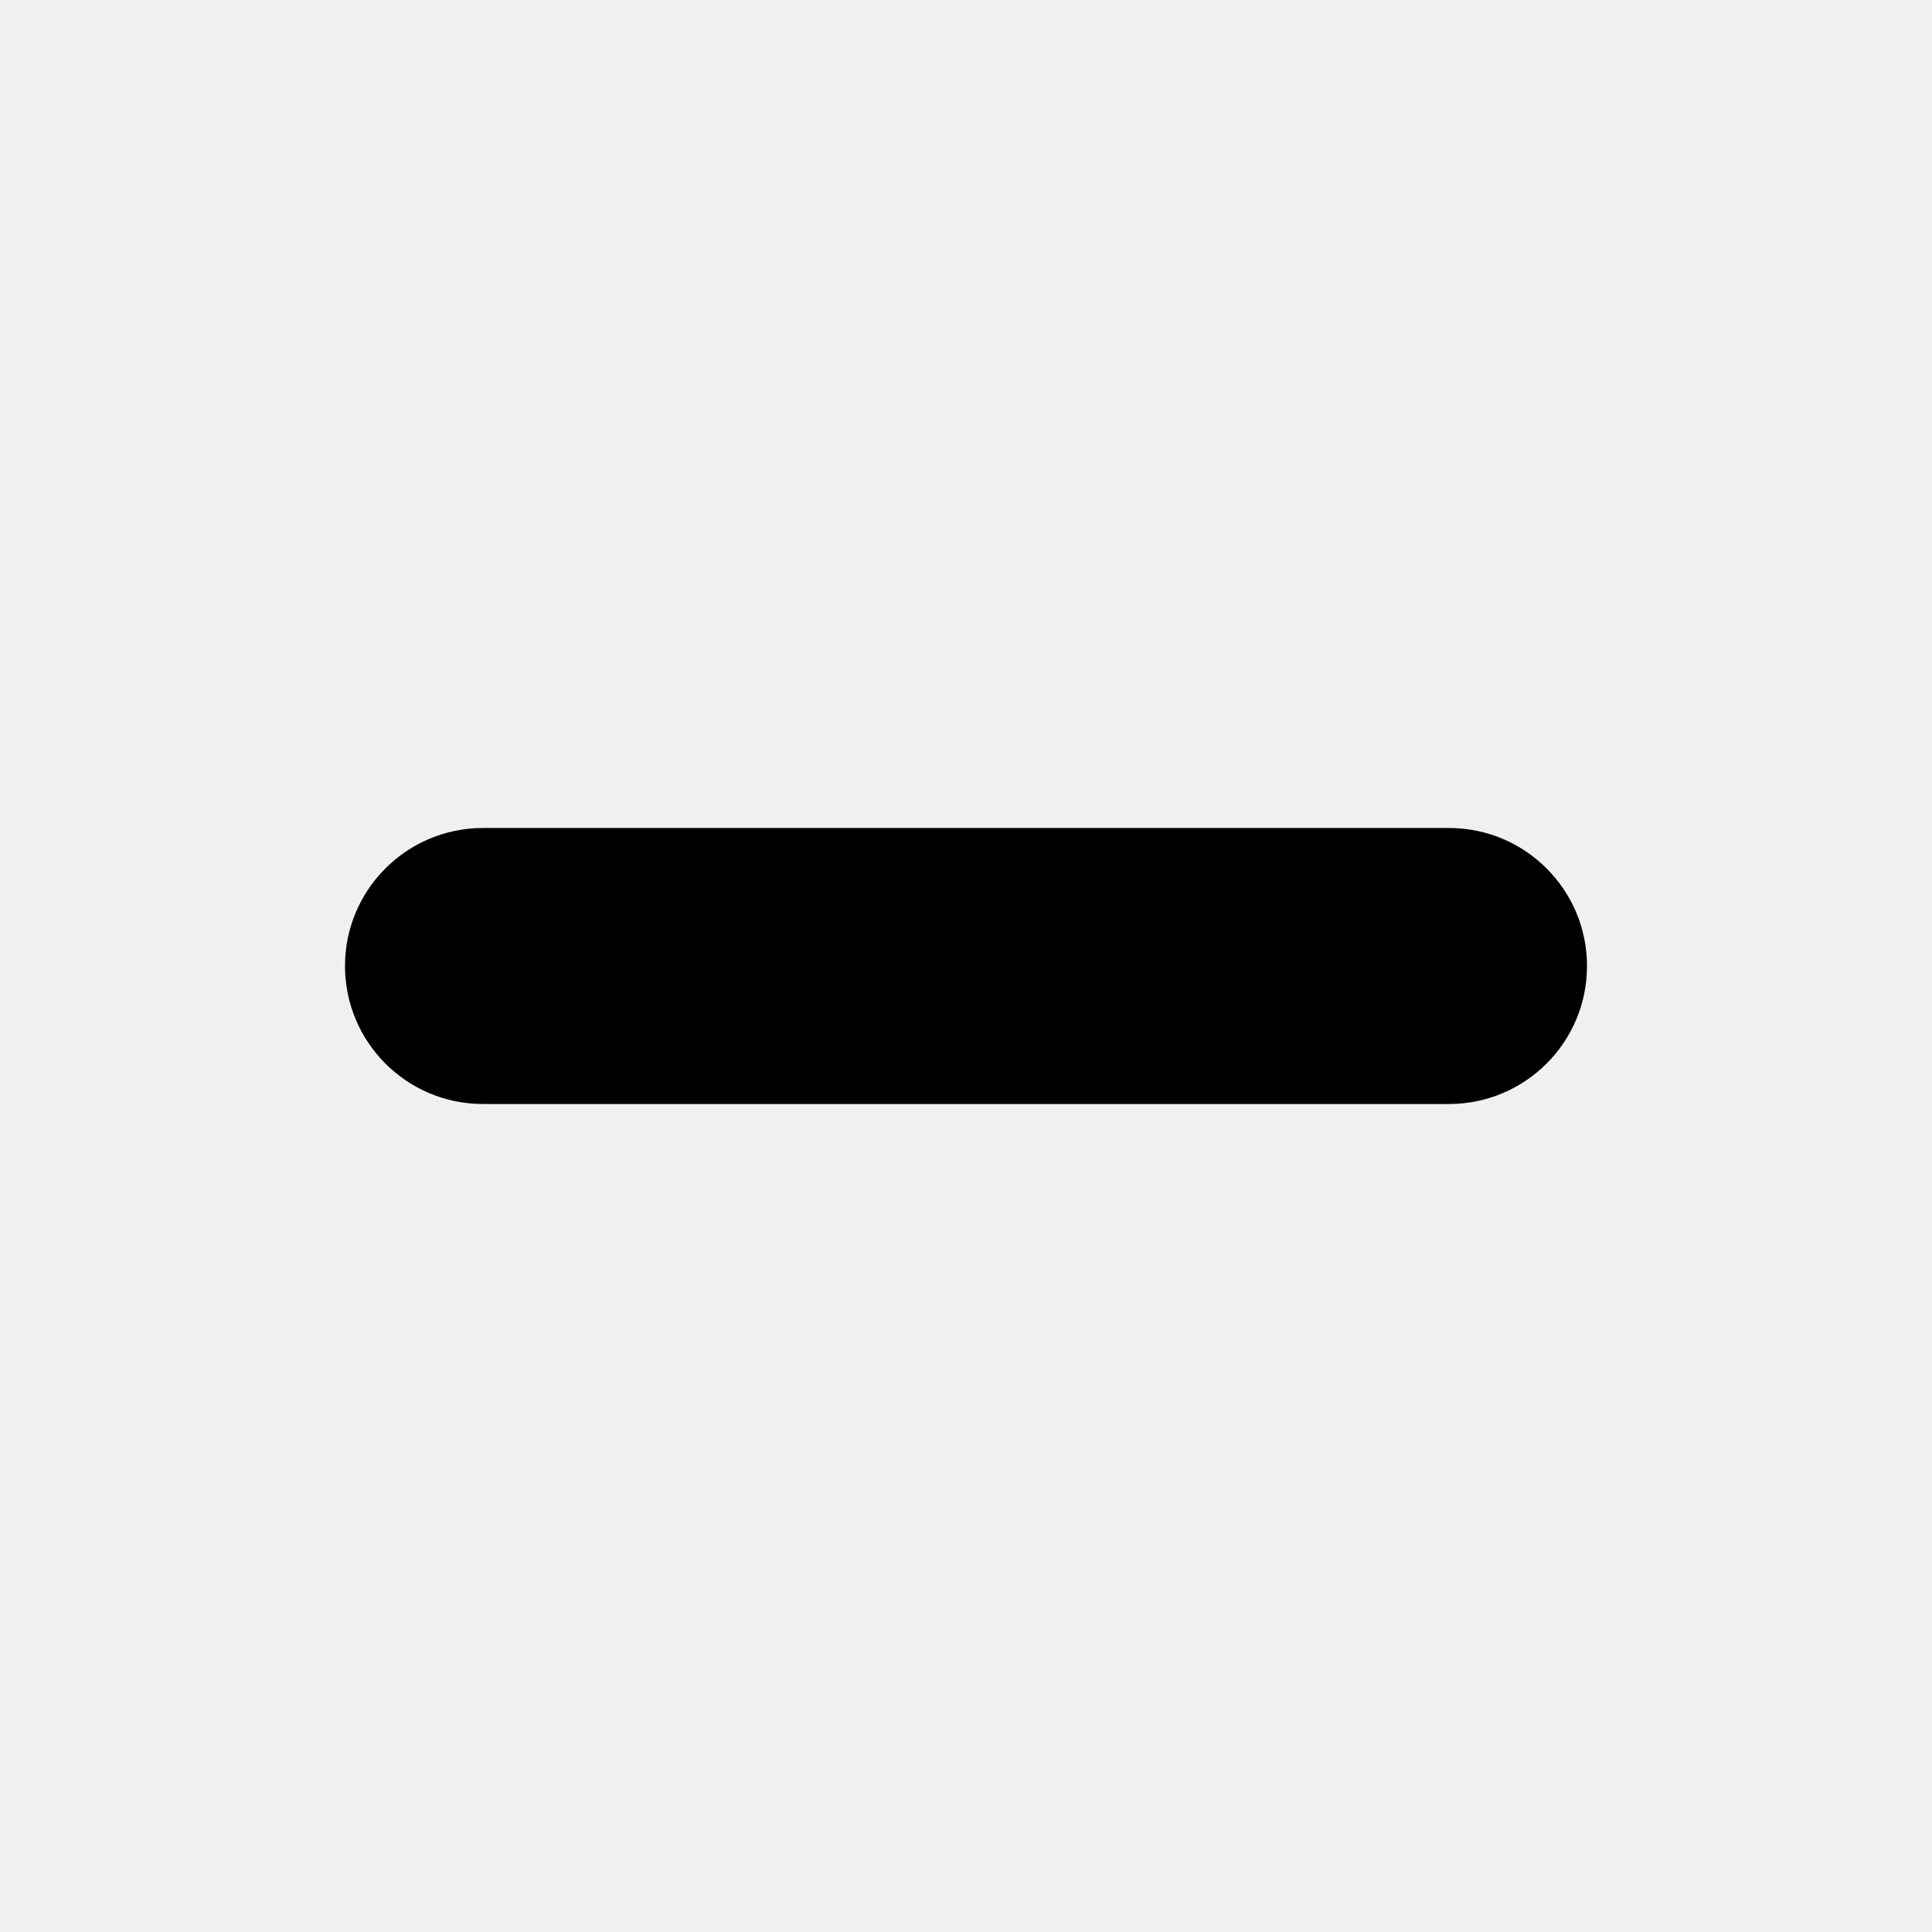
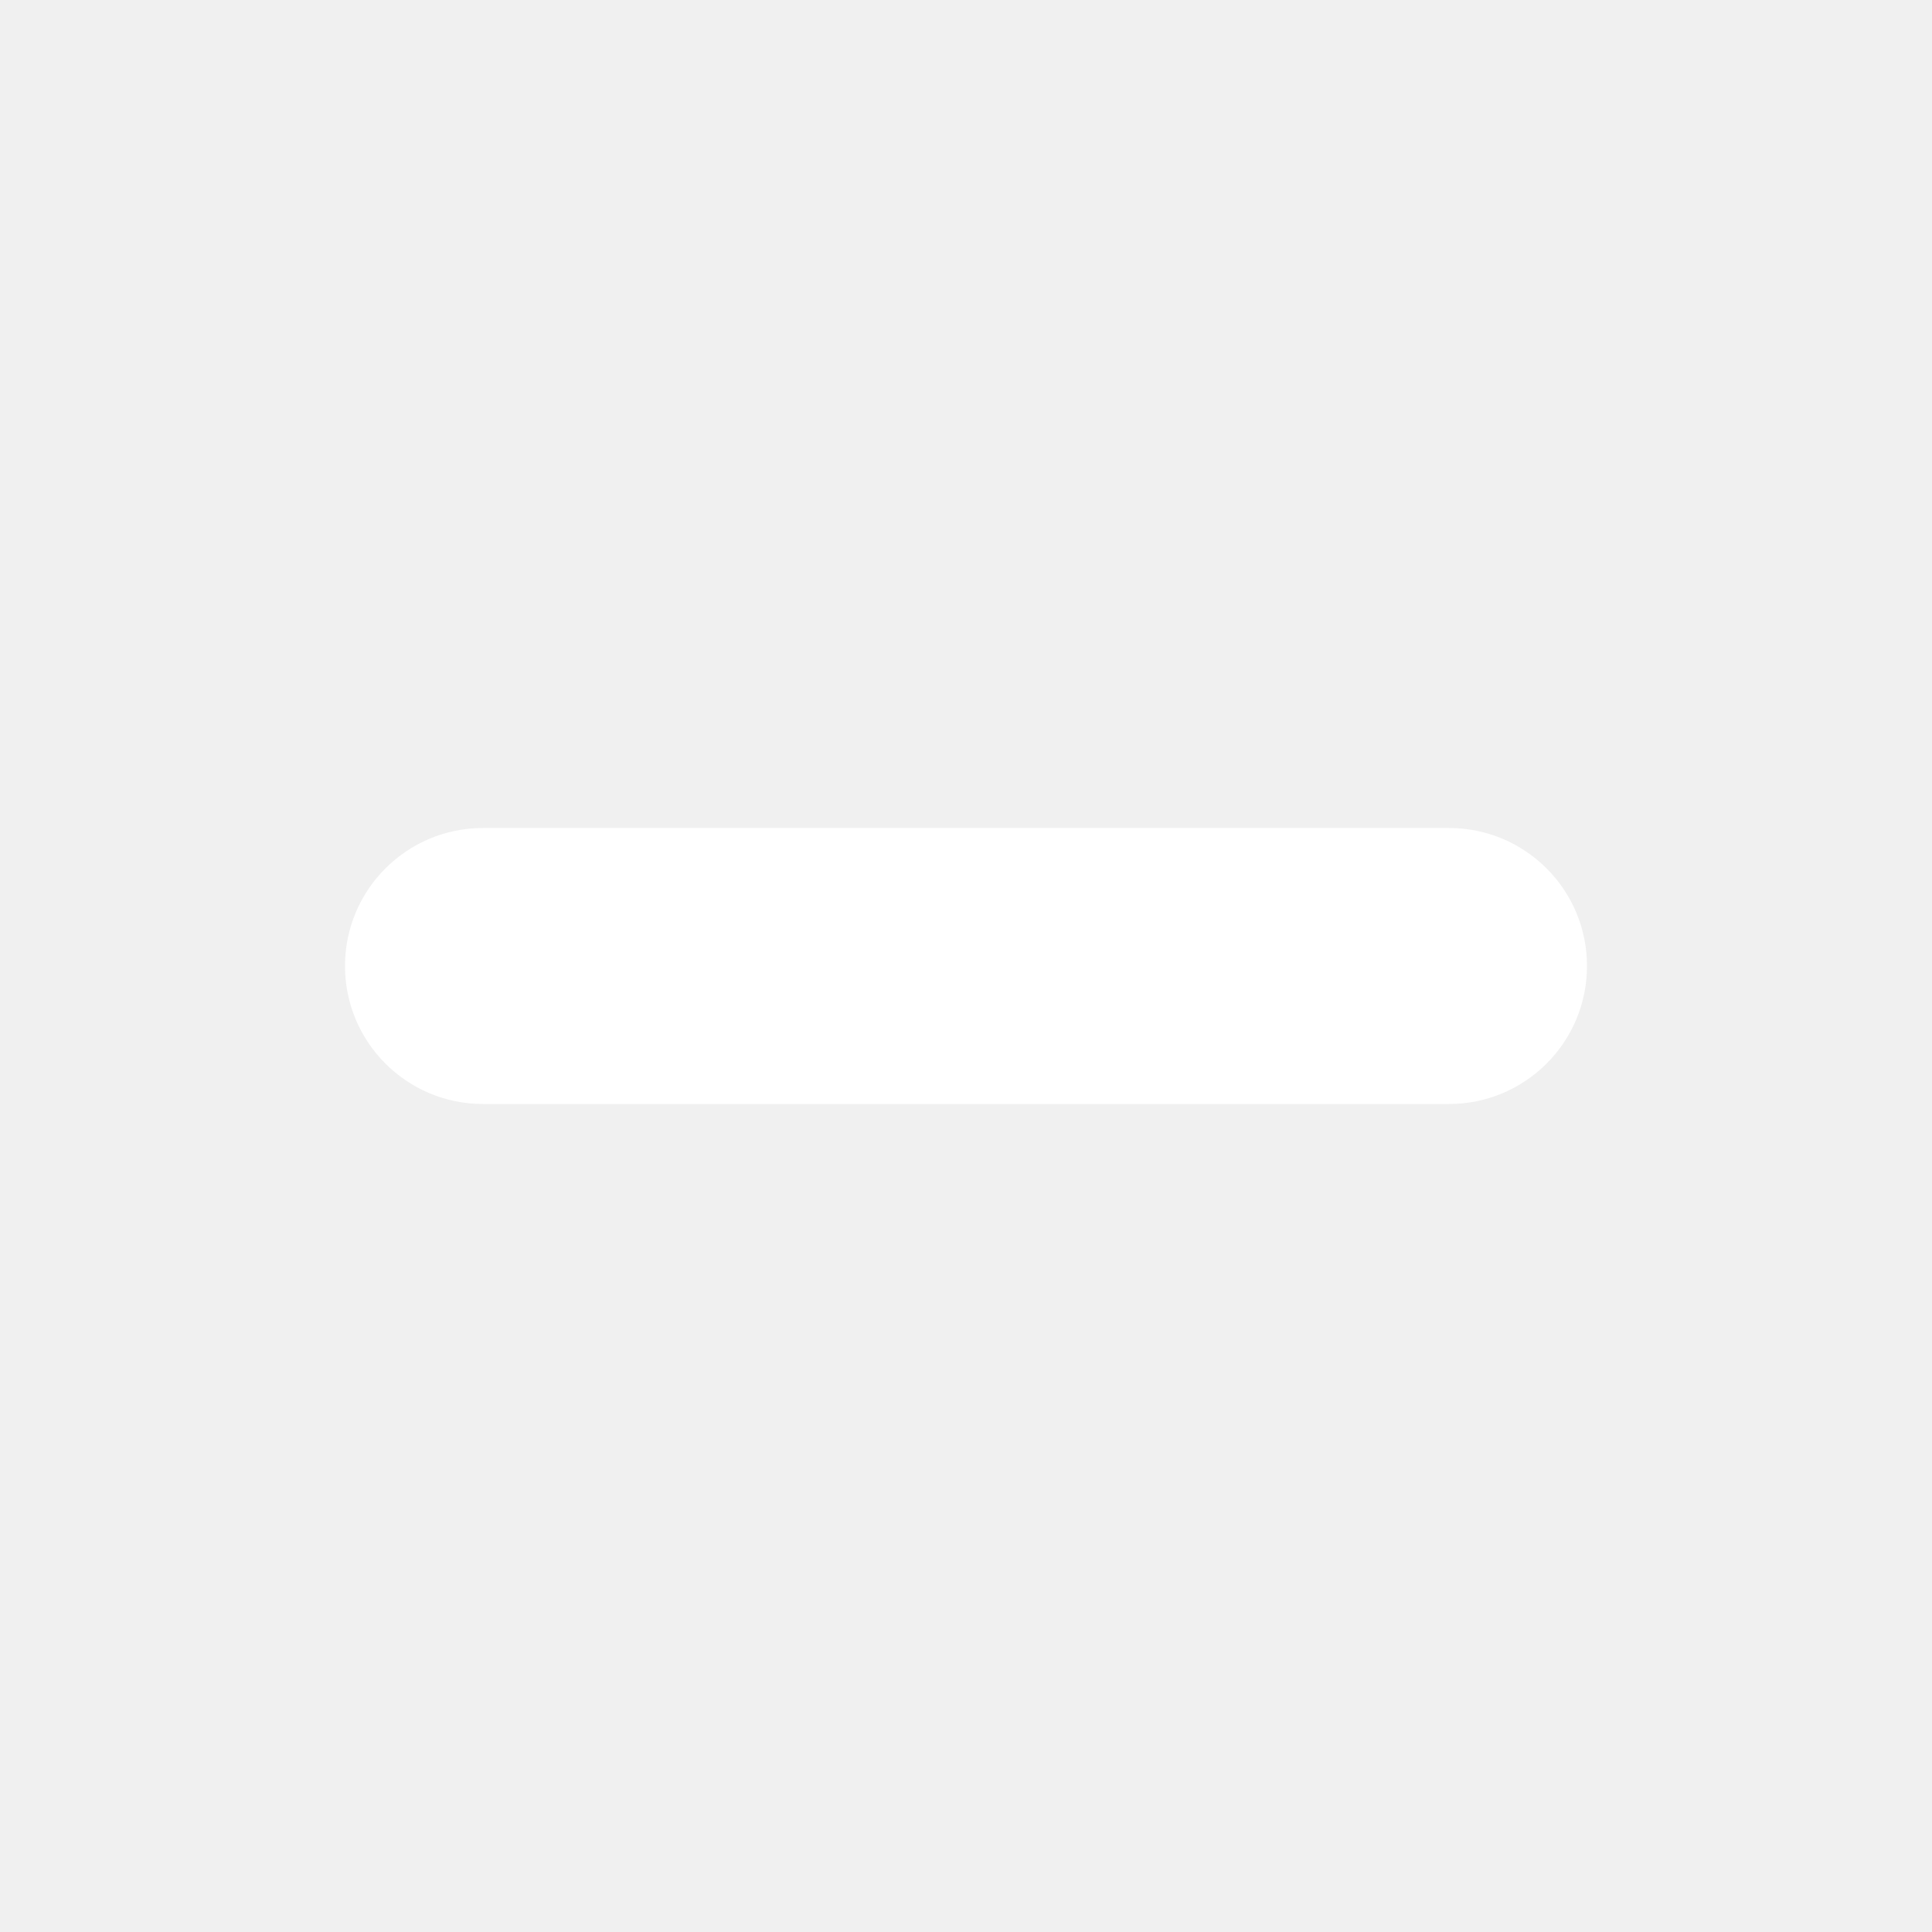
<svg xmlns="http://www.w3.org/2000/svg" width="28px" height="28px" viewBox="0 0 28 28" version="1.1">
  <g id="remove-mark-28" stroke="none" stroke-width="1" fill="none" fill-rule="evenodd">
-     <rect fill="#000000" x="5" y="12" width="18" height="4" rx="2" />
+     <rect fill="#FFFFFF" x="5" y="12" width="18" height="4" rx="2" />
  </g>
</svg>
